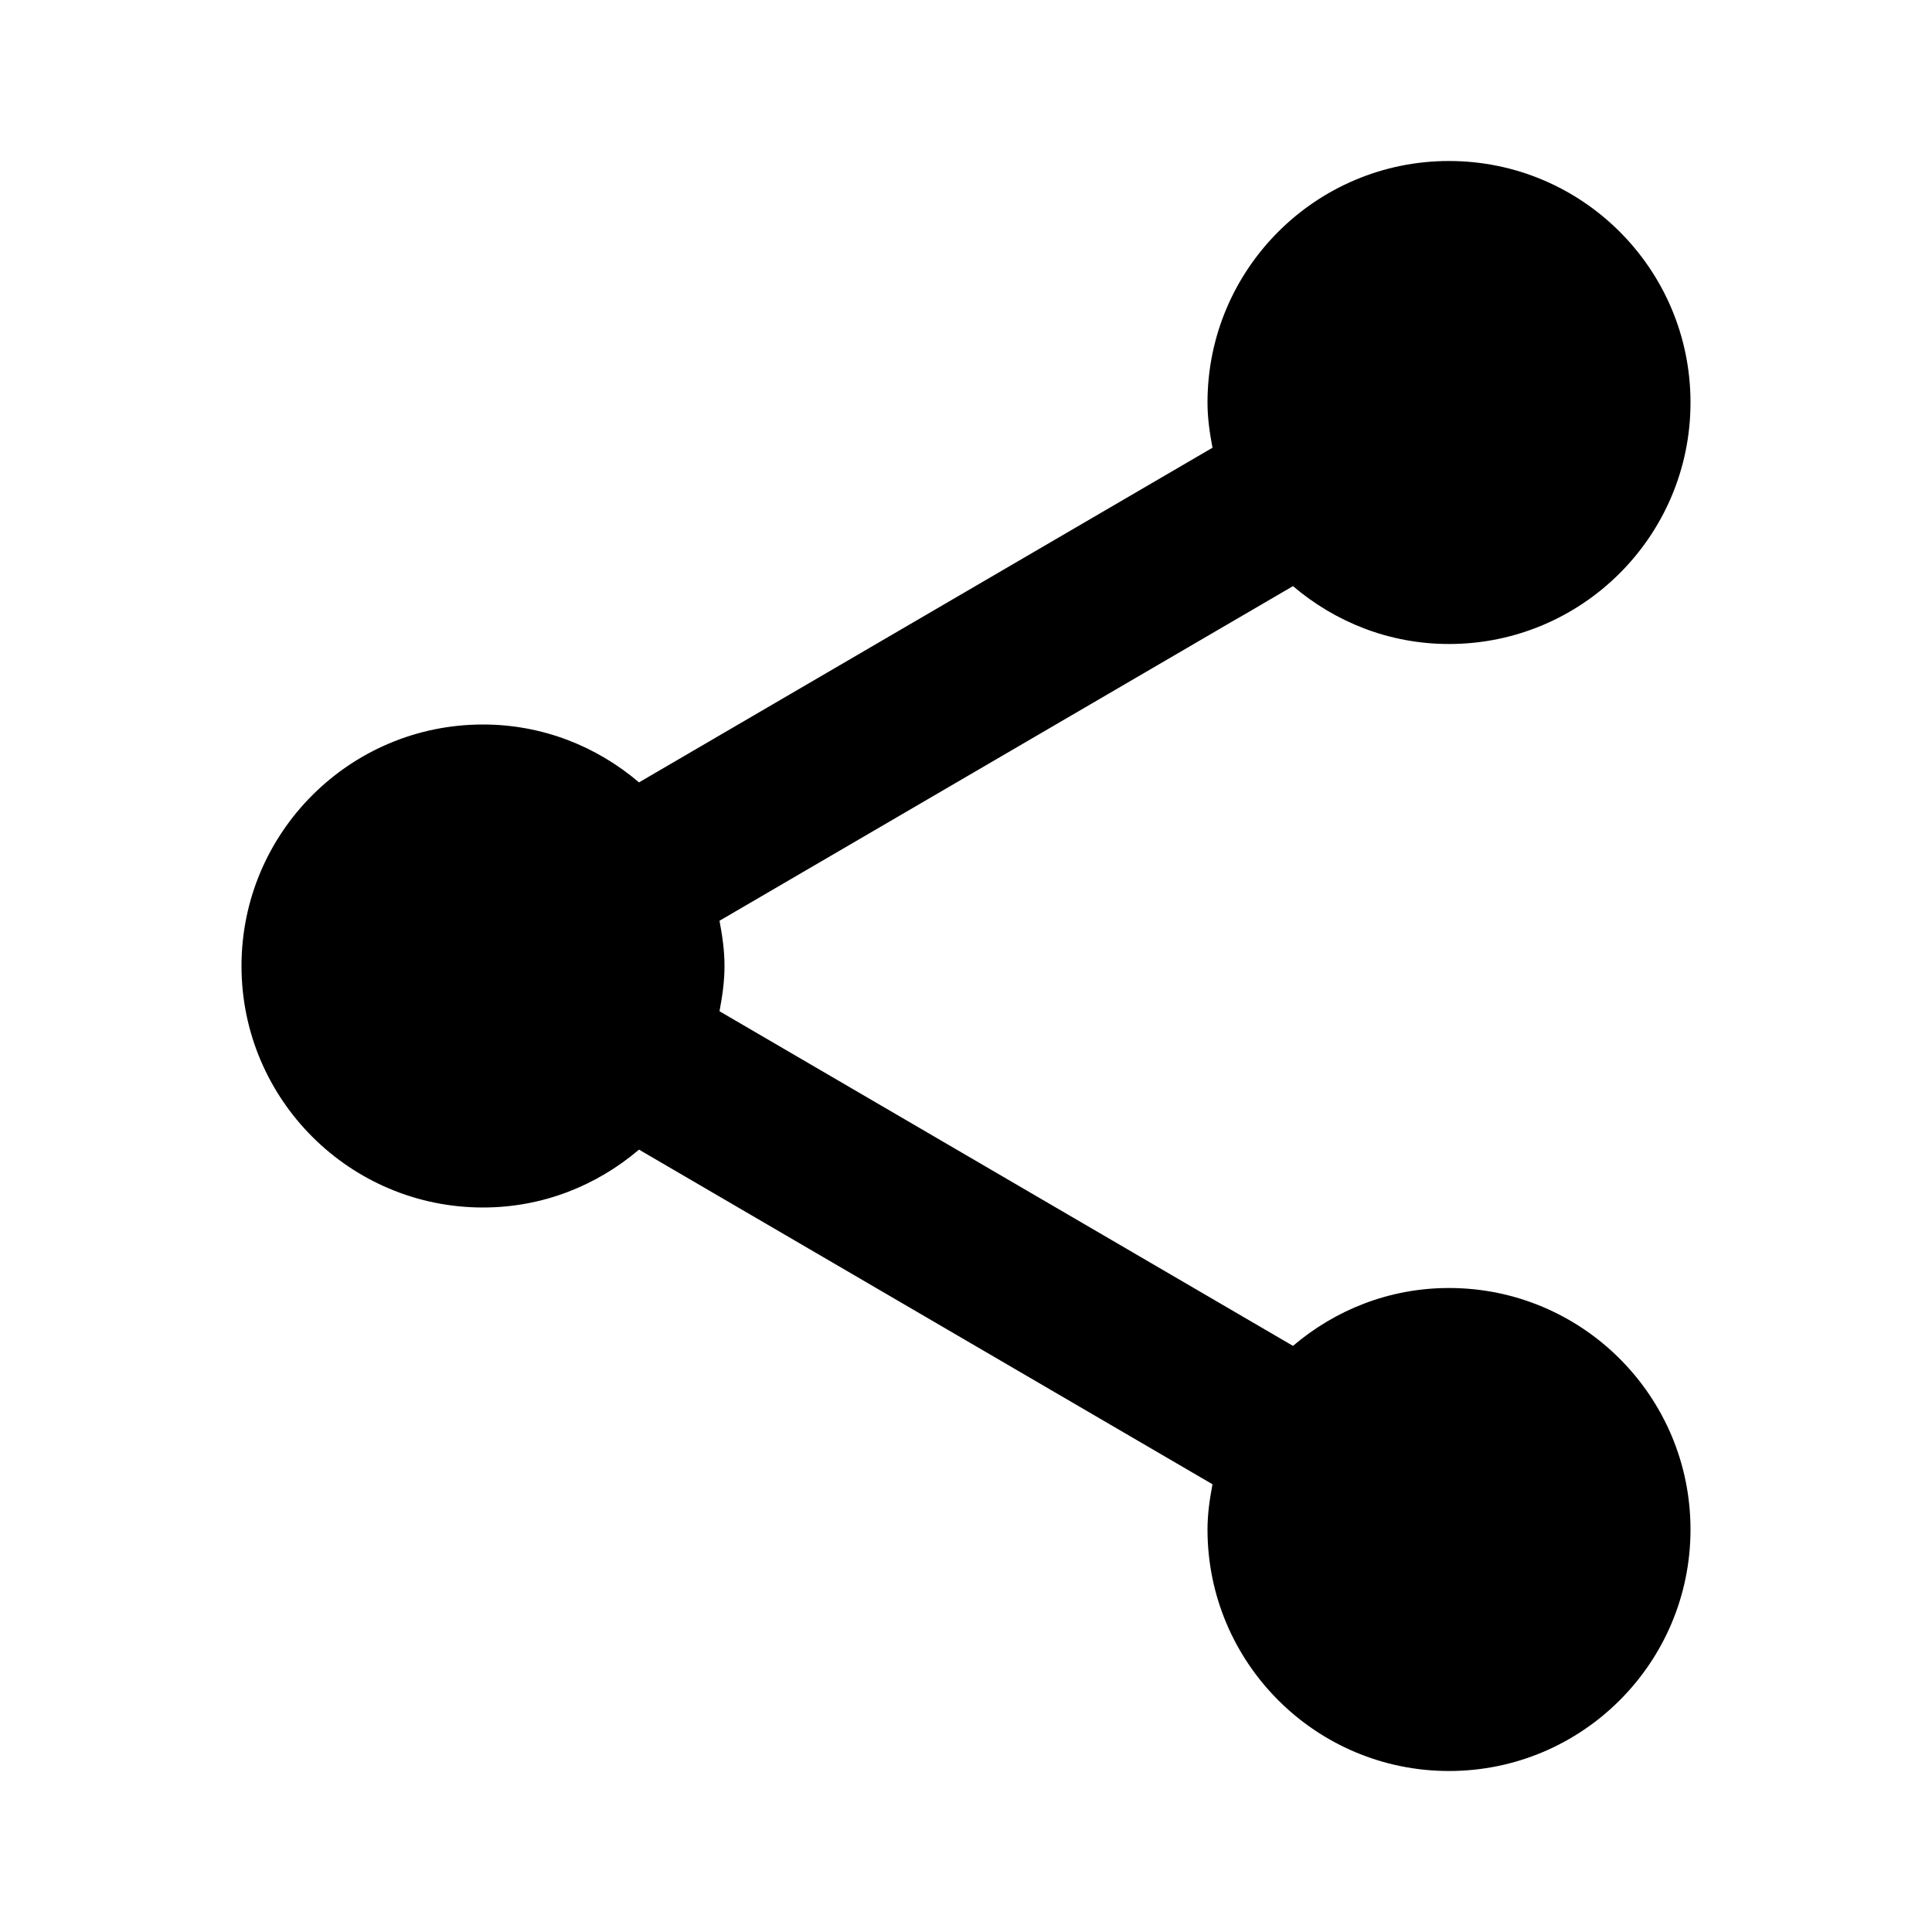
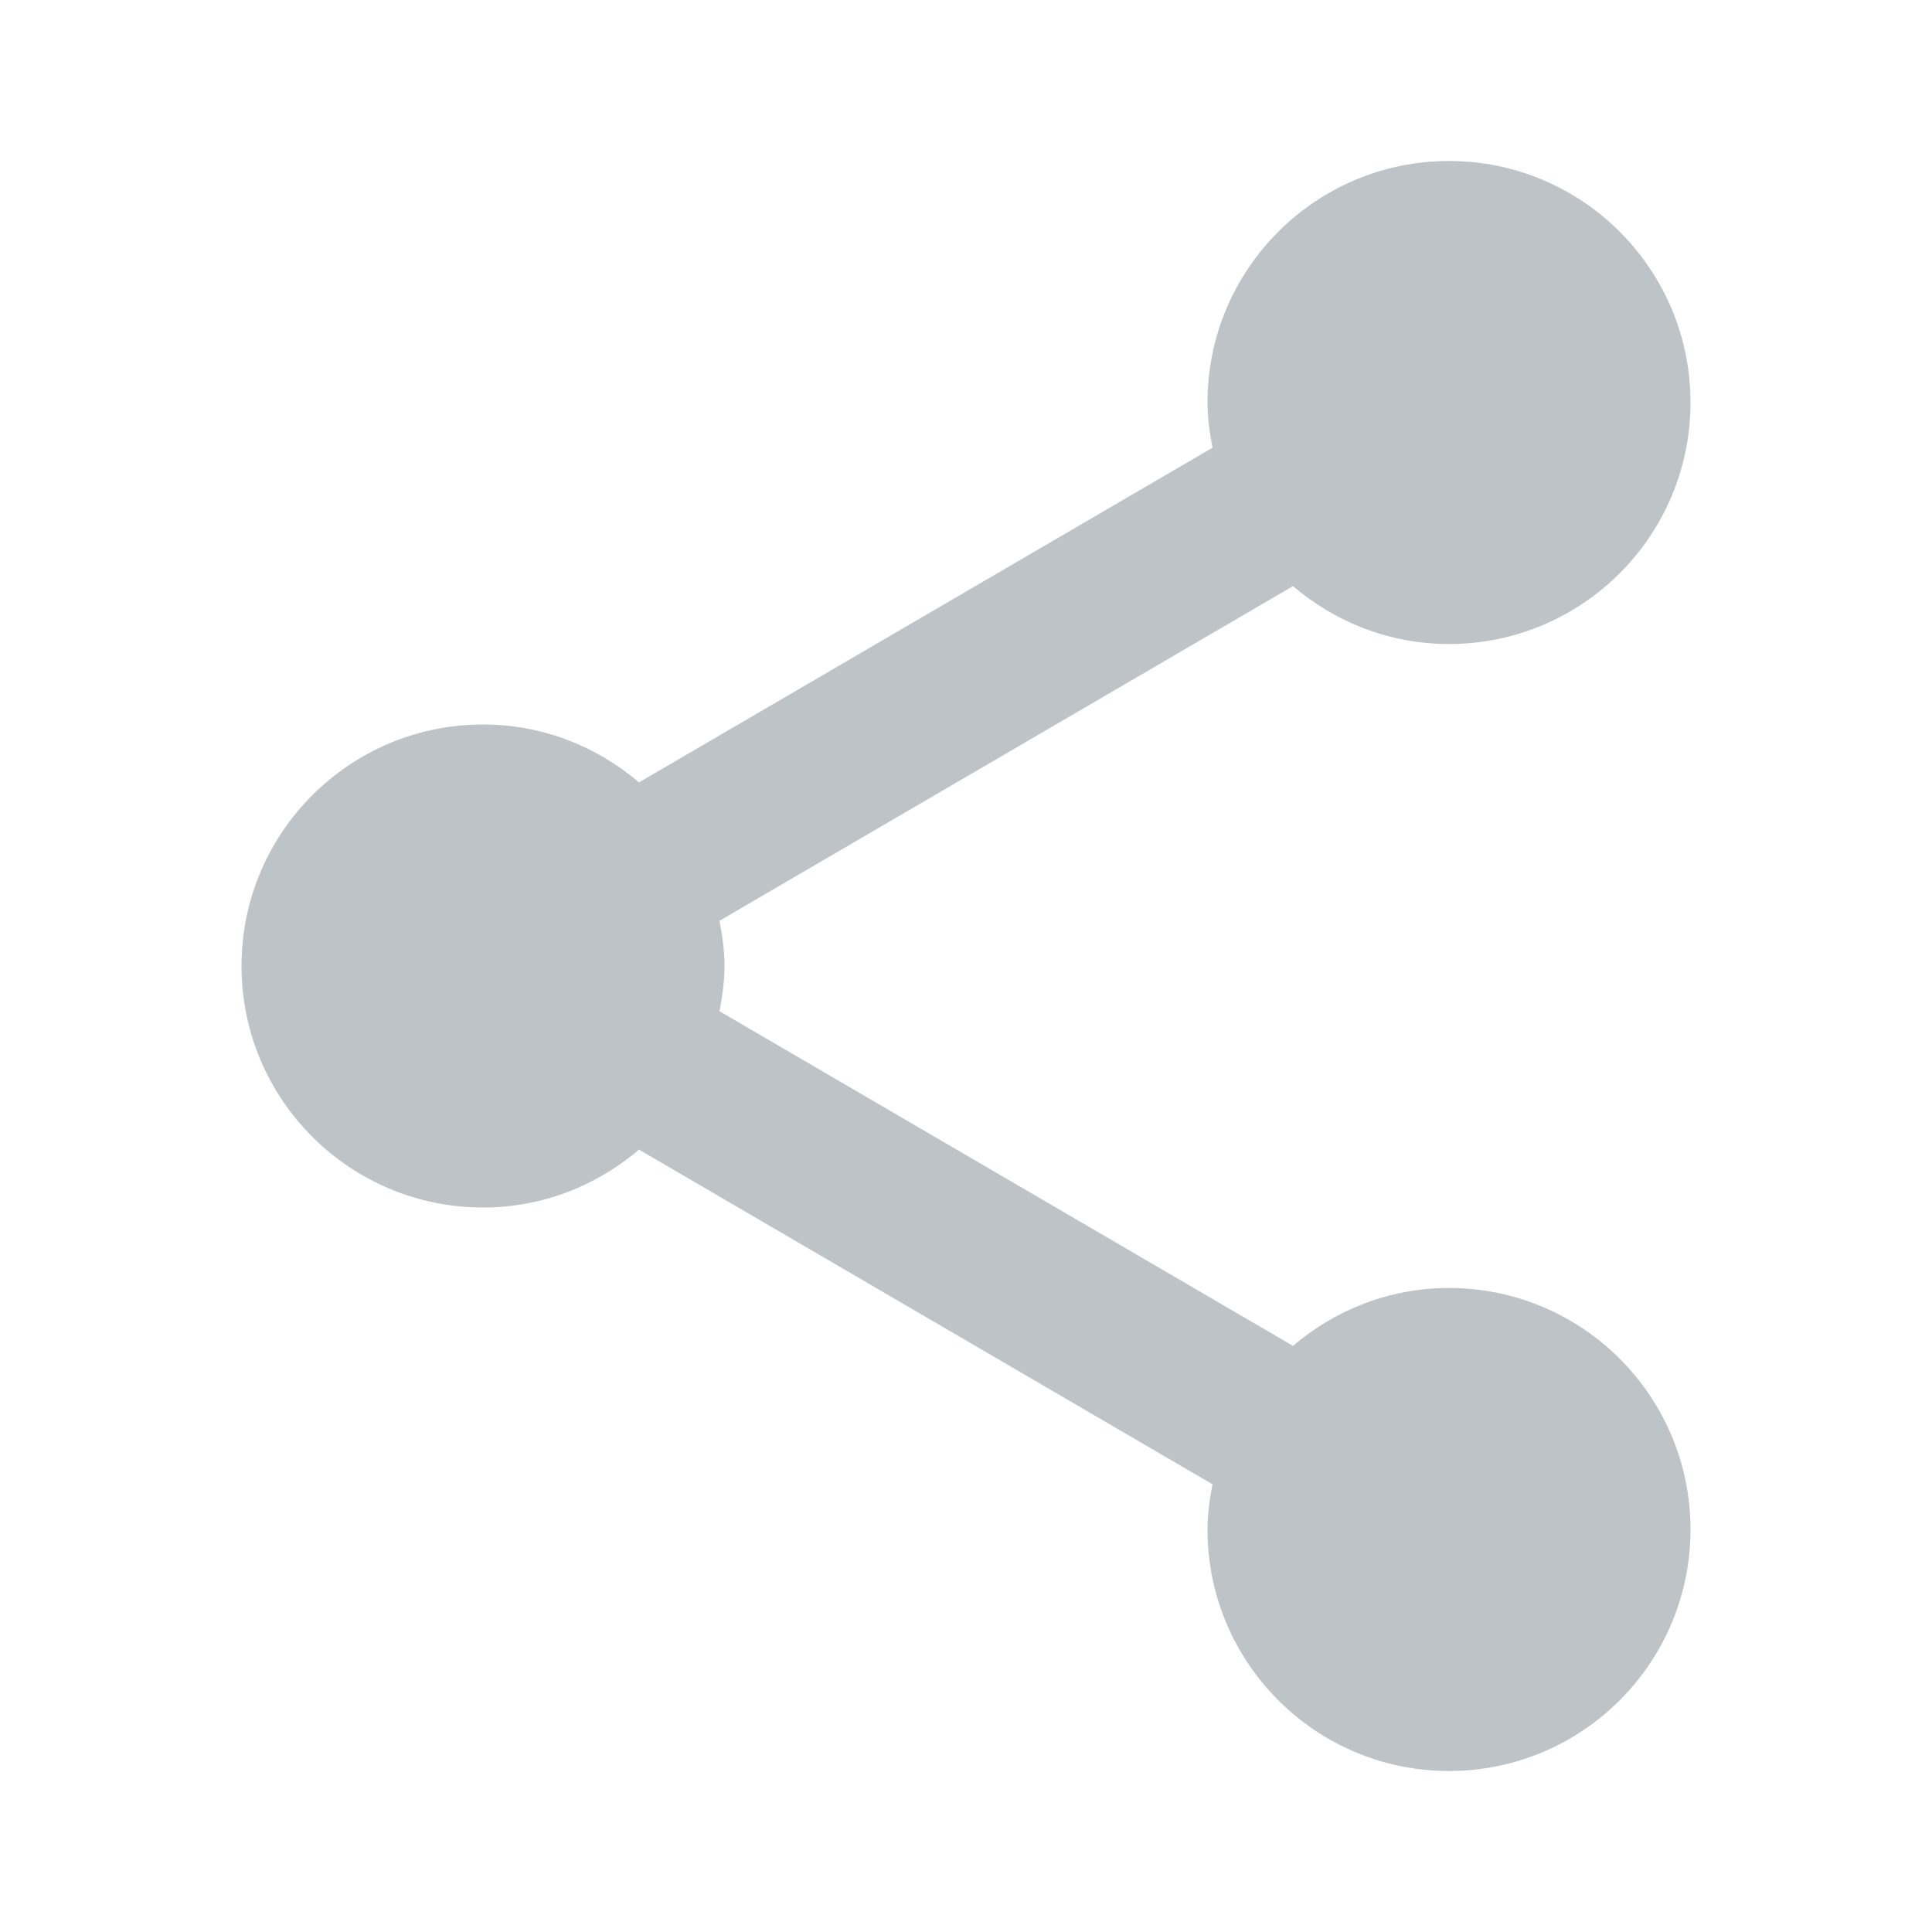
- <svg xmlns="http://www.w3.org/2000/svg" viewBox="0 0 24 24" version="1.1" width="480px" height="480px">
+ <svg xmlns="http://www.w3.org/2000/svg" viewBox="0 0 24 24" version="1.1" width="480px" height="480px" fill="#bdc3c7">
  <g id="surface1">
    <path style=" " d="M 18 2 C 16.344 2 15 3.344 15 5 C 15 5.195 15.027 5.375 15.062 5.562 L 7.938 9.719 C 7.414 9.273 6.742 9 6 9 C 4.344 9 3 10.344 3 12 C 3 13.656 4.344 15 6 15 C 6.742 15 7.414 14.727 7.938 14.281 L 15.062 18.438 C 15.027 18.625 15 18.805 15 19 C 15 20.656 16.344 22 18 22 C 19.656 22 21 20.656 21 19 C 21 17.344 19.656 16 18 16 C 17.258 16 16.586 16.273 16.062 16.719 L 8.938 12.562 C 8.973 12.375 9 12.195 9 12 C 9 11.805 8.973 11.625 8.938 11.438 L 16.062 7.281 C 16.586 7.727 17.258 8 18 8 C 19.656 8 21 6.656 21 5 C 21 3.344 19.656 2 18 2 Z " />
  </g>
</svg>
